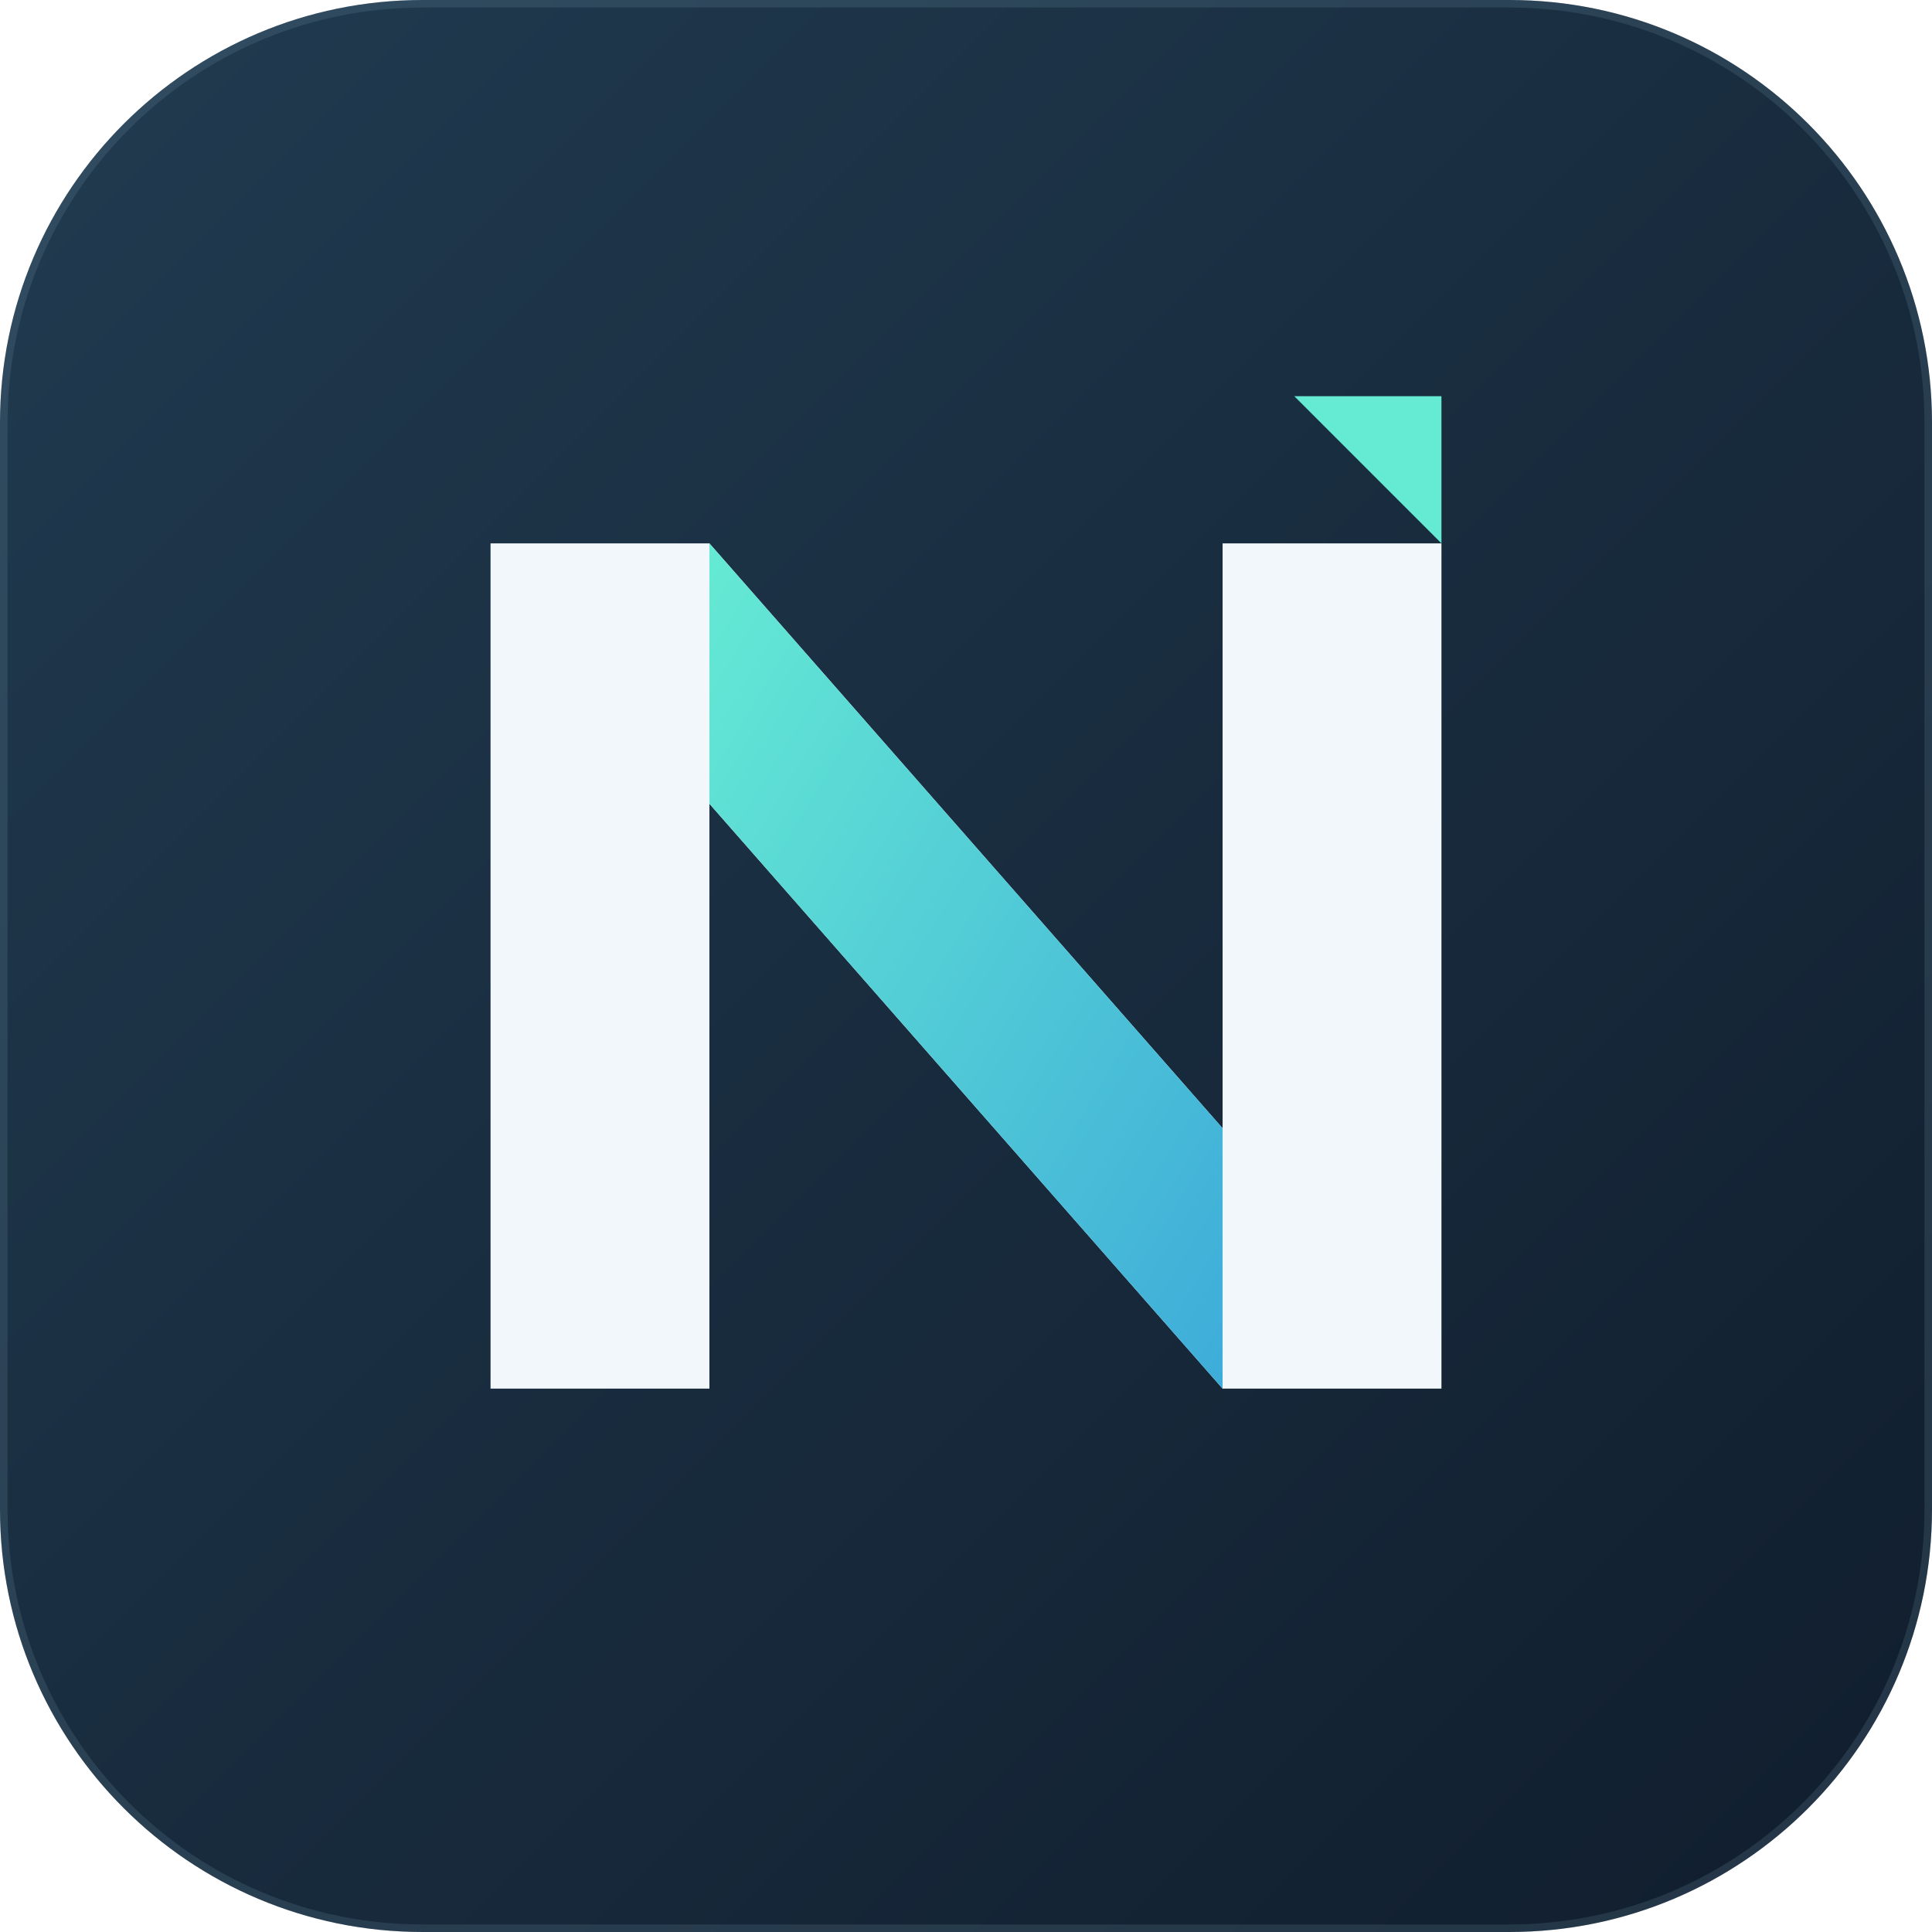
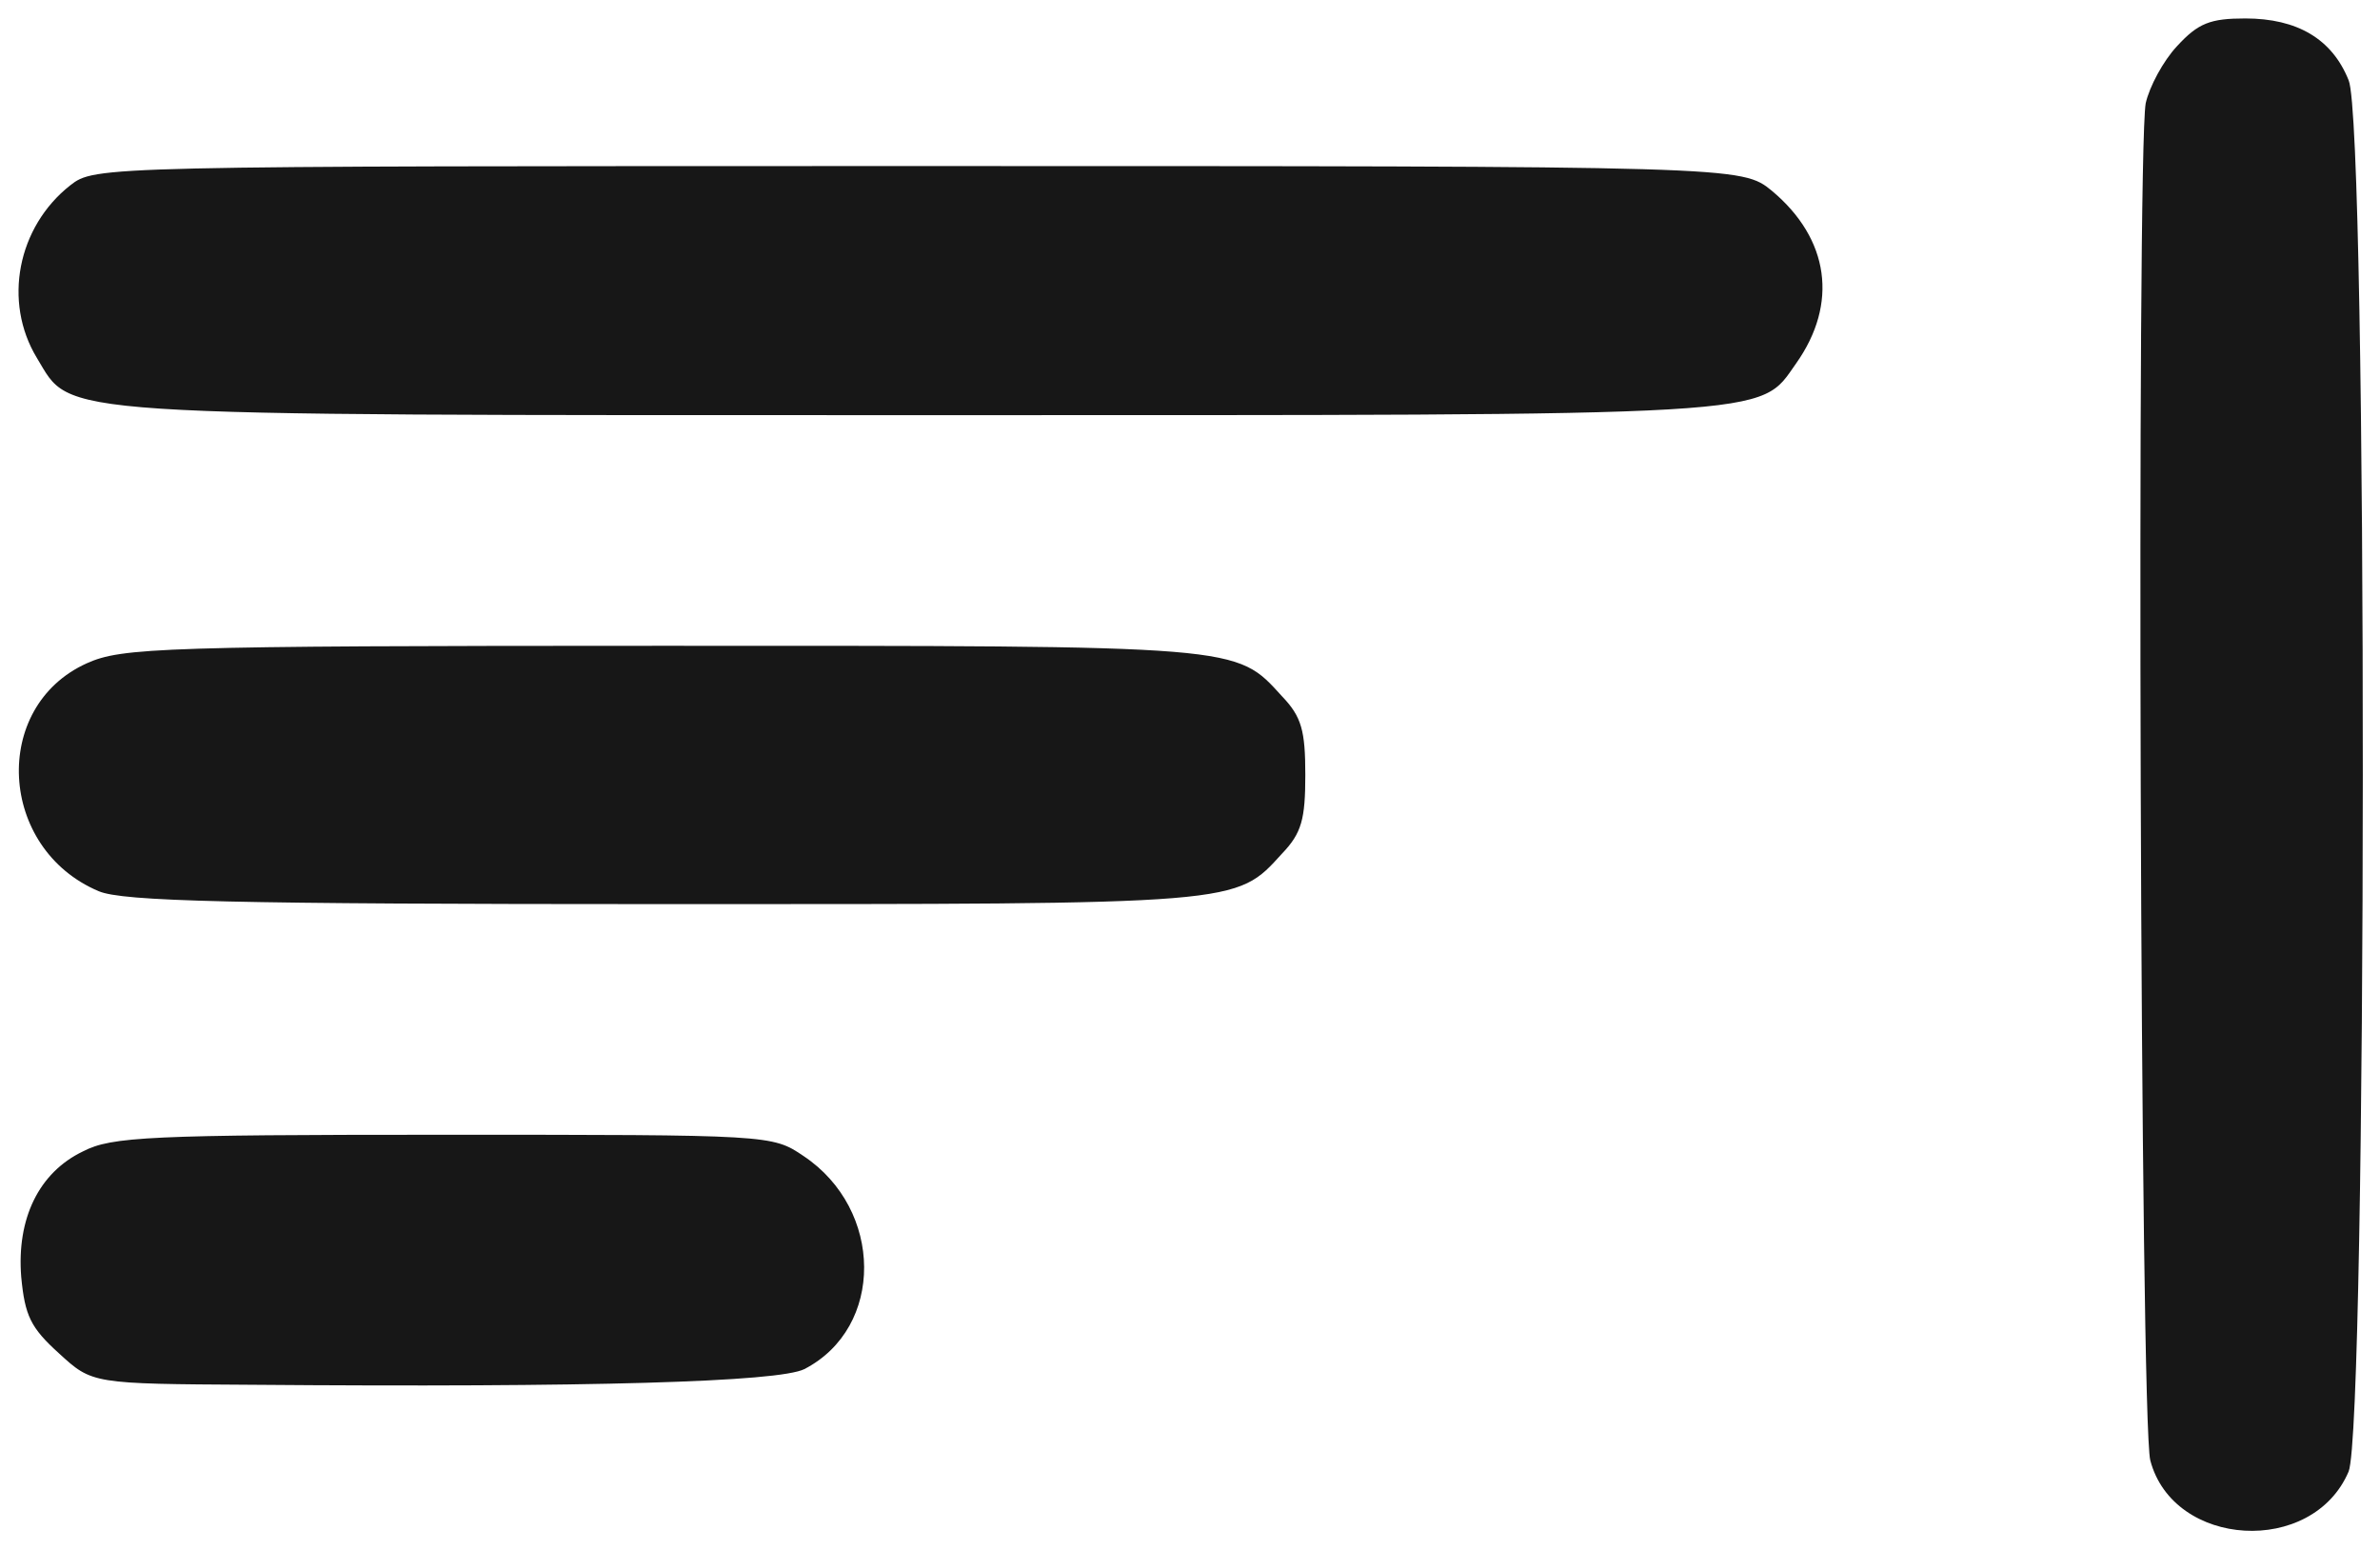
- <svg xmlns="http://www.w3.org/2000/svg" width="512" height="512" viewBox="0 0 512 512" role="img" aria-labelledby="title desc">
-   <defs>
-     <linearGradient id="tile" x1="0" y1="0" x2="1" y2="1">
-       <stop stop-color="#213b50" />
-       <stop offset="1" stop-color="#101d2d" />
-     </linearGradient>
-     <linearGradient id="ink" x1="0" y1="0" x2="1" y2="1">
-       <stop stop-color="#65ead4" />
-       <stop offset="1" stop-color="#3eacd9" />
-     </linearGradient>
-   </defs>
-   <rect width="512" height="512" rx="112" fill="url(#tile)" />
-   <rect x="1" y="1" width="510" height="510" rx="111" fill="none" stroke="#7293a5" stroke-opacity=".2" stroke-width="2" />
-   <path d="M130 368V144h58l136 155V144h58v224h-58L188 213v155z" fill="#f1f7fa" />
-   <path d="M188 144l136 155v69L188 213z" fill="url(#ink)" />
-   <path d="M343 105h39v39z" fill="#65ead4" />
+ <svg xmlns="http://www.w3.org/2000/svg" width="258" height="168" viewBox="0 0 258 168" role="img" aria-labelledby="title desc">
+   <g transform="translate(2 166) scale(.1 -.1)" fill="#171717">
+     <path d="M2340 1610 c-15 -16 -30 -44 -34 -62 -10 -58 -6 -1430 5 -1471 25 -95 176 -104 215 -12 20 50 21 1459 0 1508 -18 45 -56 67 -112 67 -38 0 -51 -5 -74 -30z M56 1459 c-57 -45 -73 -126 -36 -187 39 -64 1 -62 955 -62 942 0 911 -2 952 56 46 65 36 135 -26 187 -33 27 -33 27 -925 27 -891 0 -893 0 -920 -21z M74 941 c-104 -47 -96 -201 13 -247 26 -11 143 -14 613 -14 628 0 619 -1 670 55 21 22 25 37 25 85 0 48 -4 63 -25 85 -51 56 -41 55 -672 55 -546 0 -586 -2 -624 -19z M70 412 c-48 -23 -72 -73 -67 -136 4 -42 10 -55 41 -83 36 -33 36 -33 208 -34 368 -3 572 3 600 17 87 45 86 173 -1 231 -34 23 -36 23 -390 23 -319 0 -360 -2 -391 -18z" />
+   </g>
</svg>
